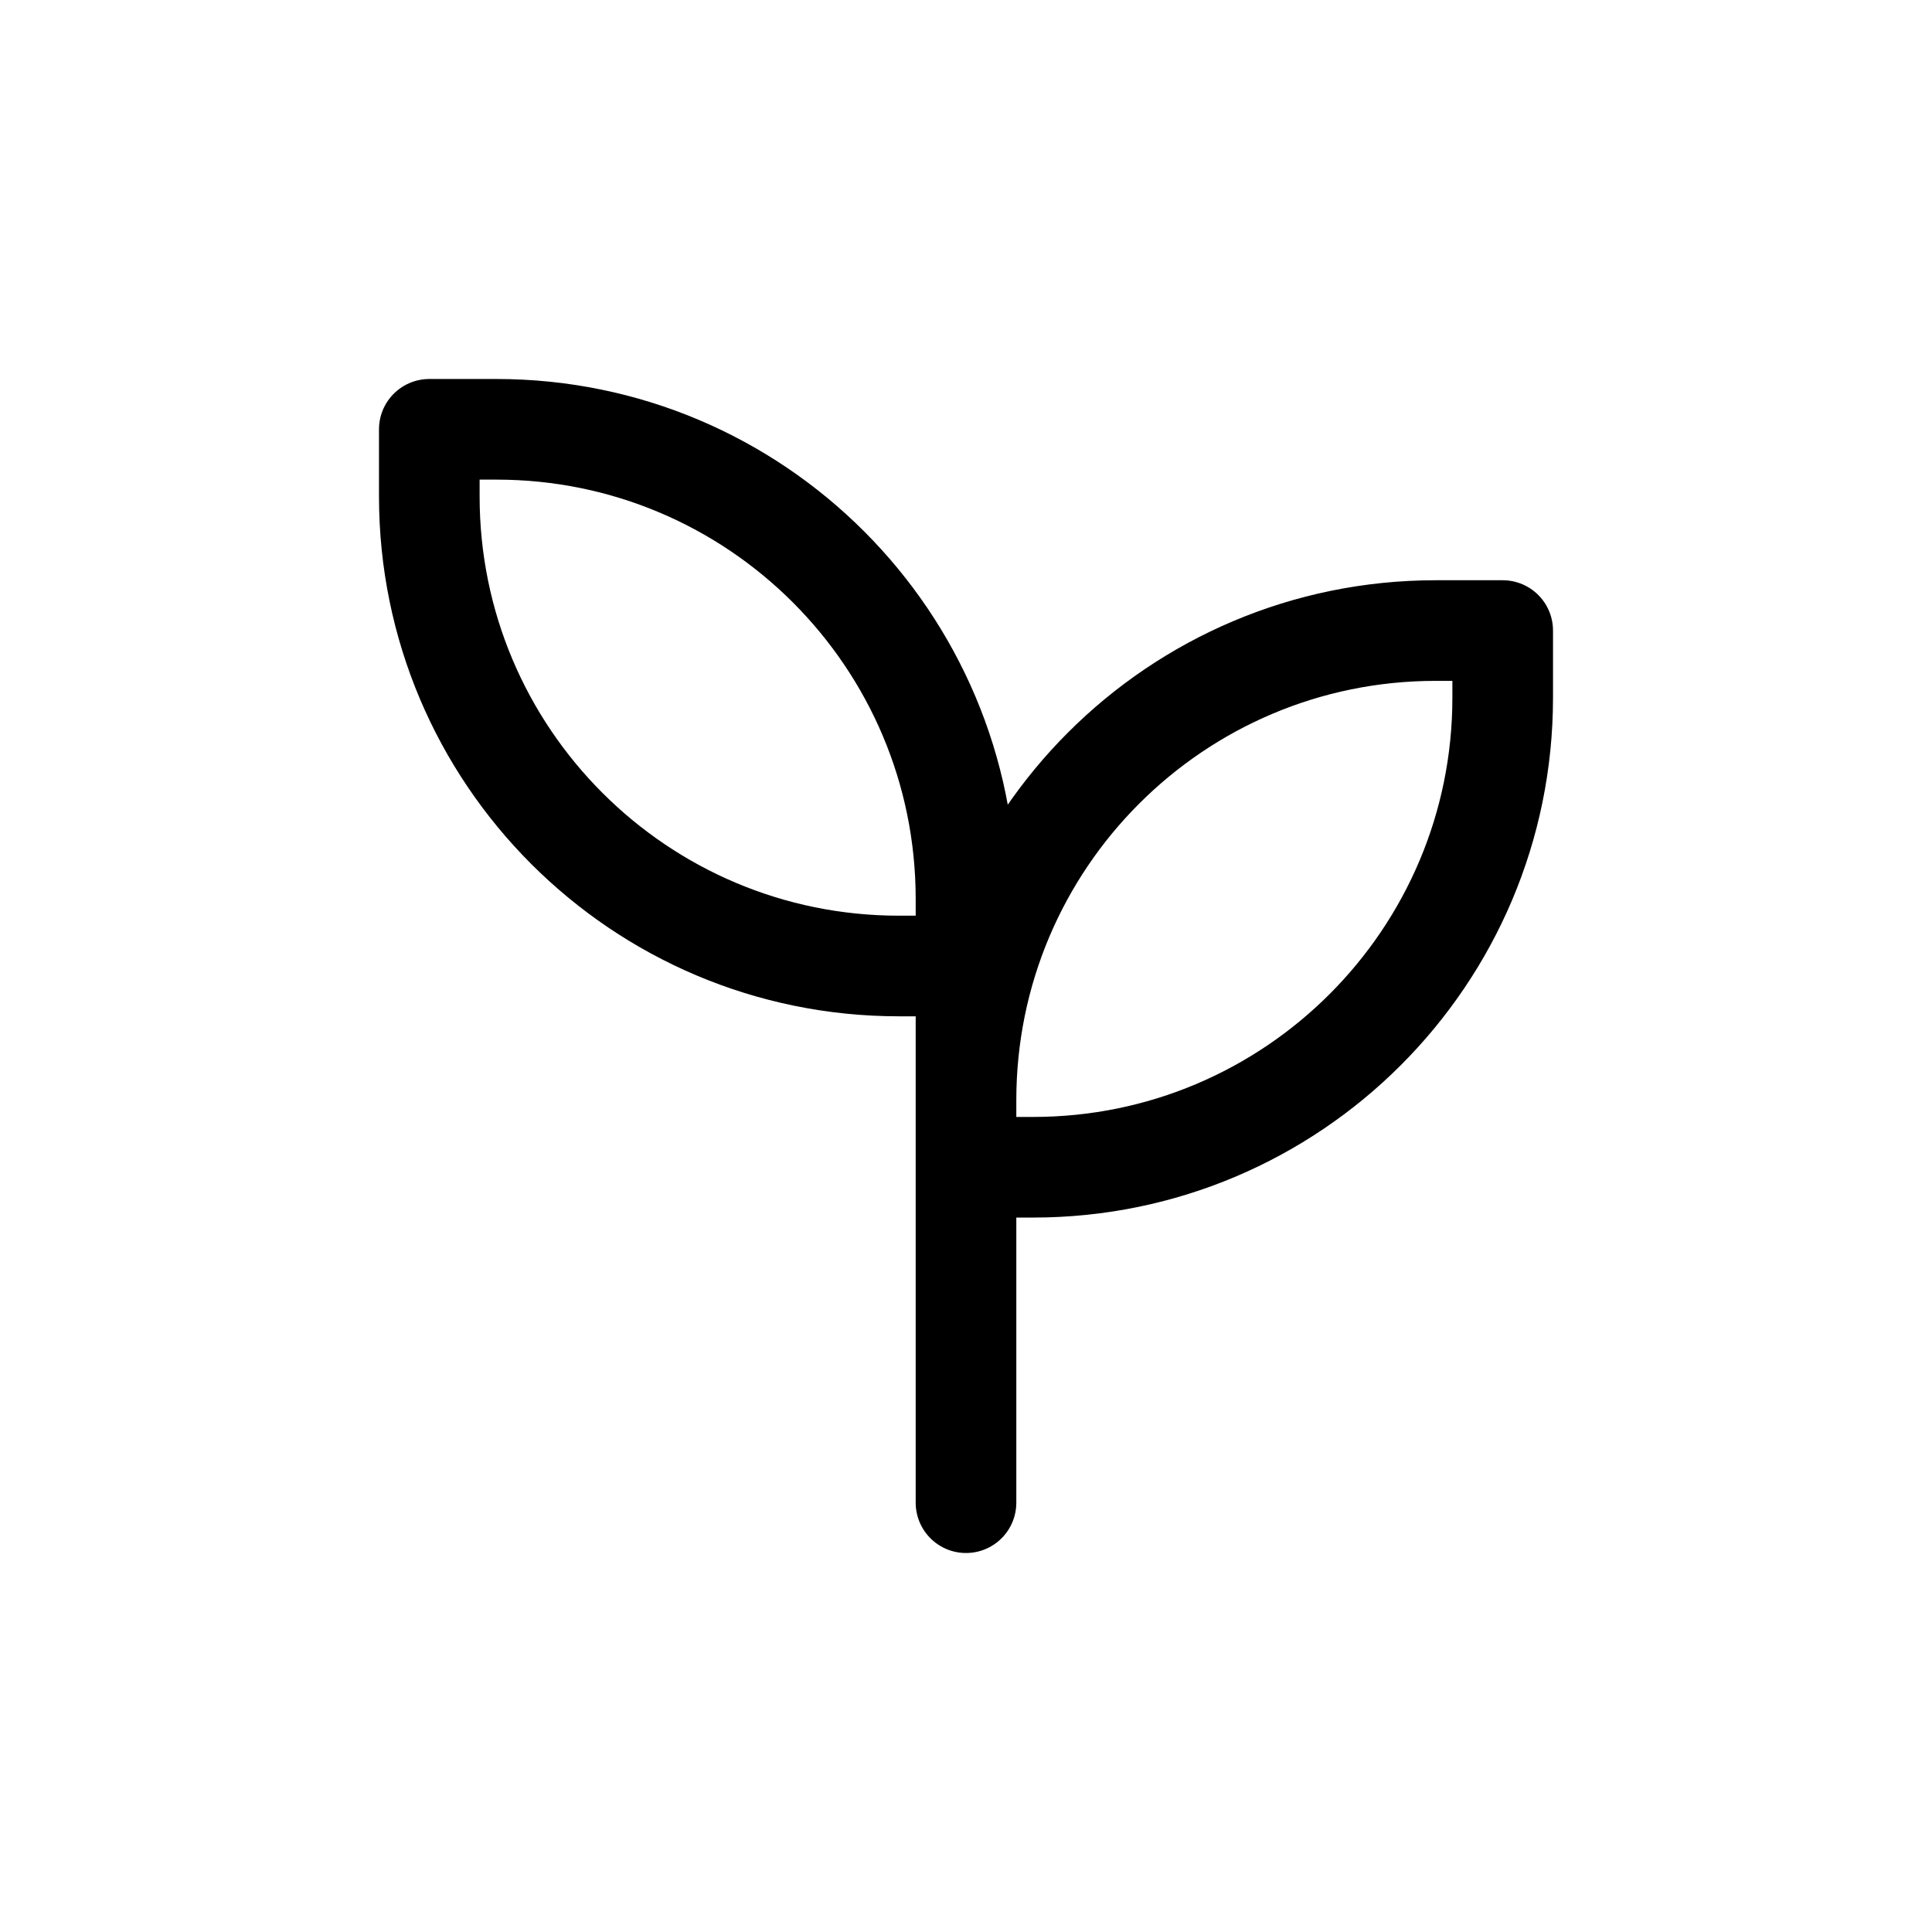
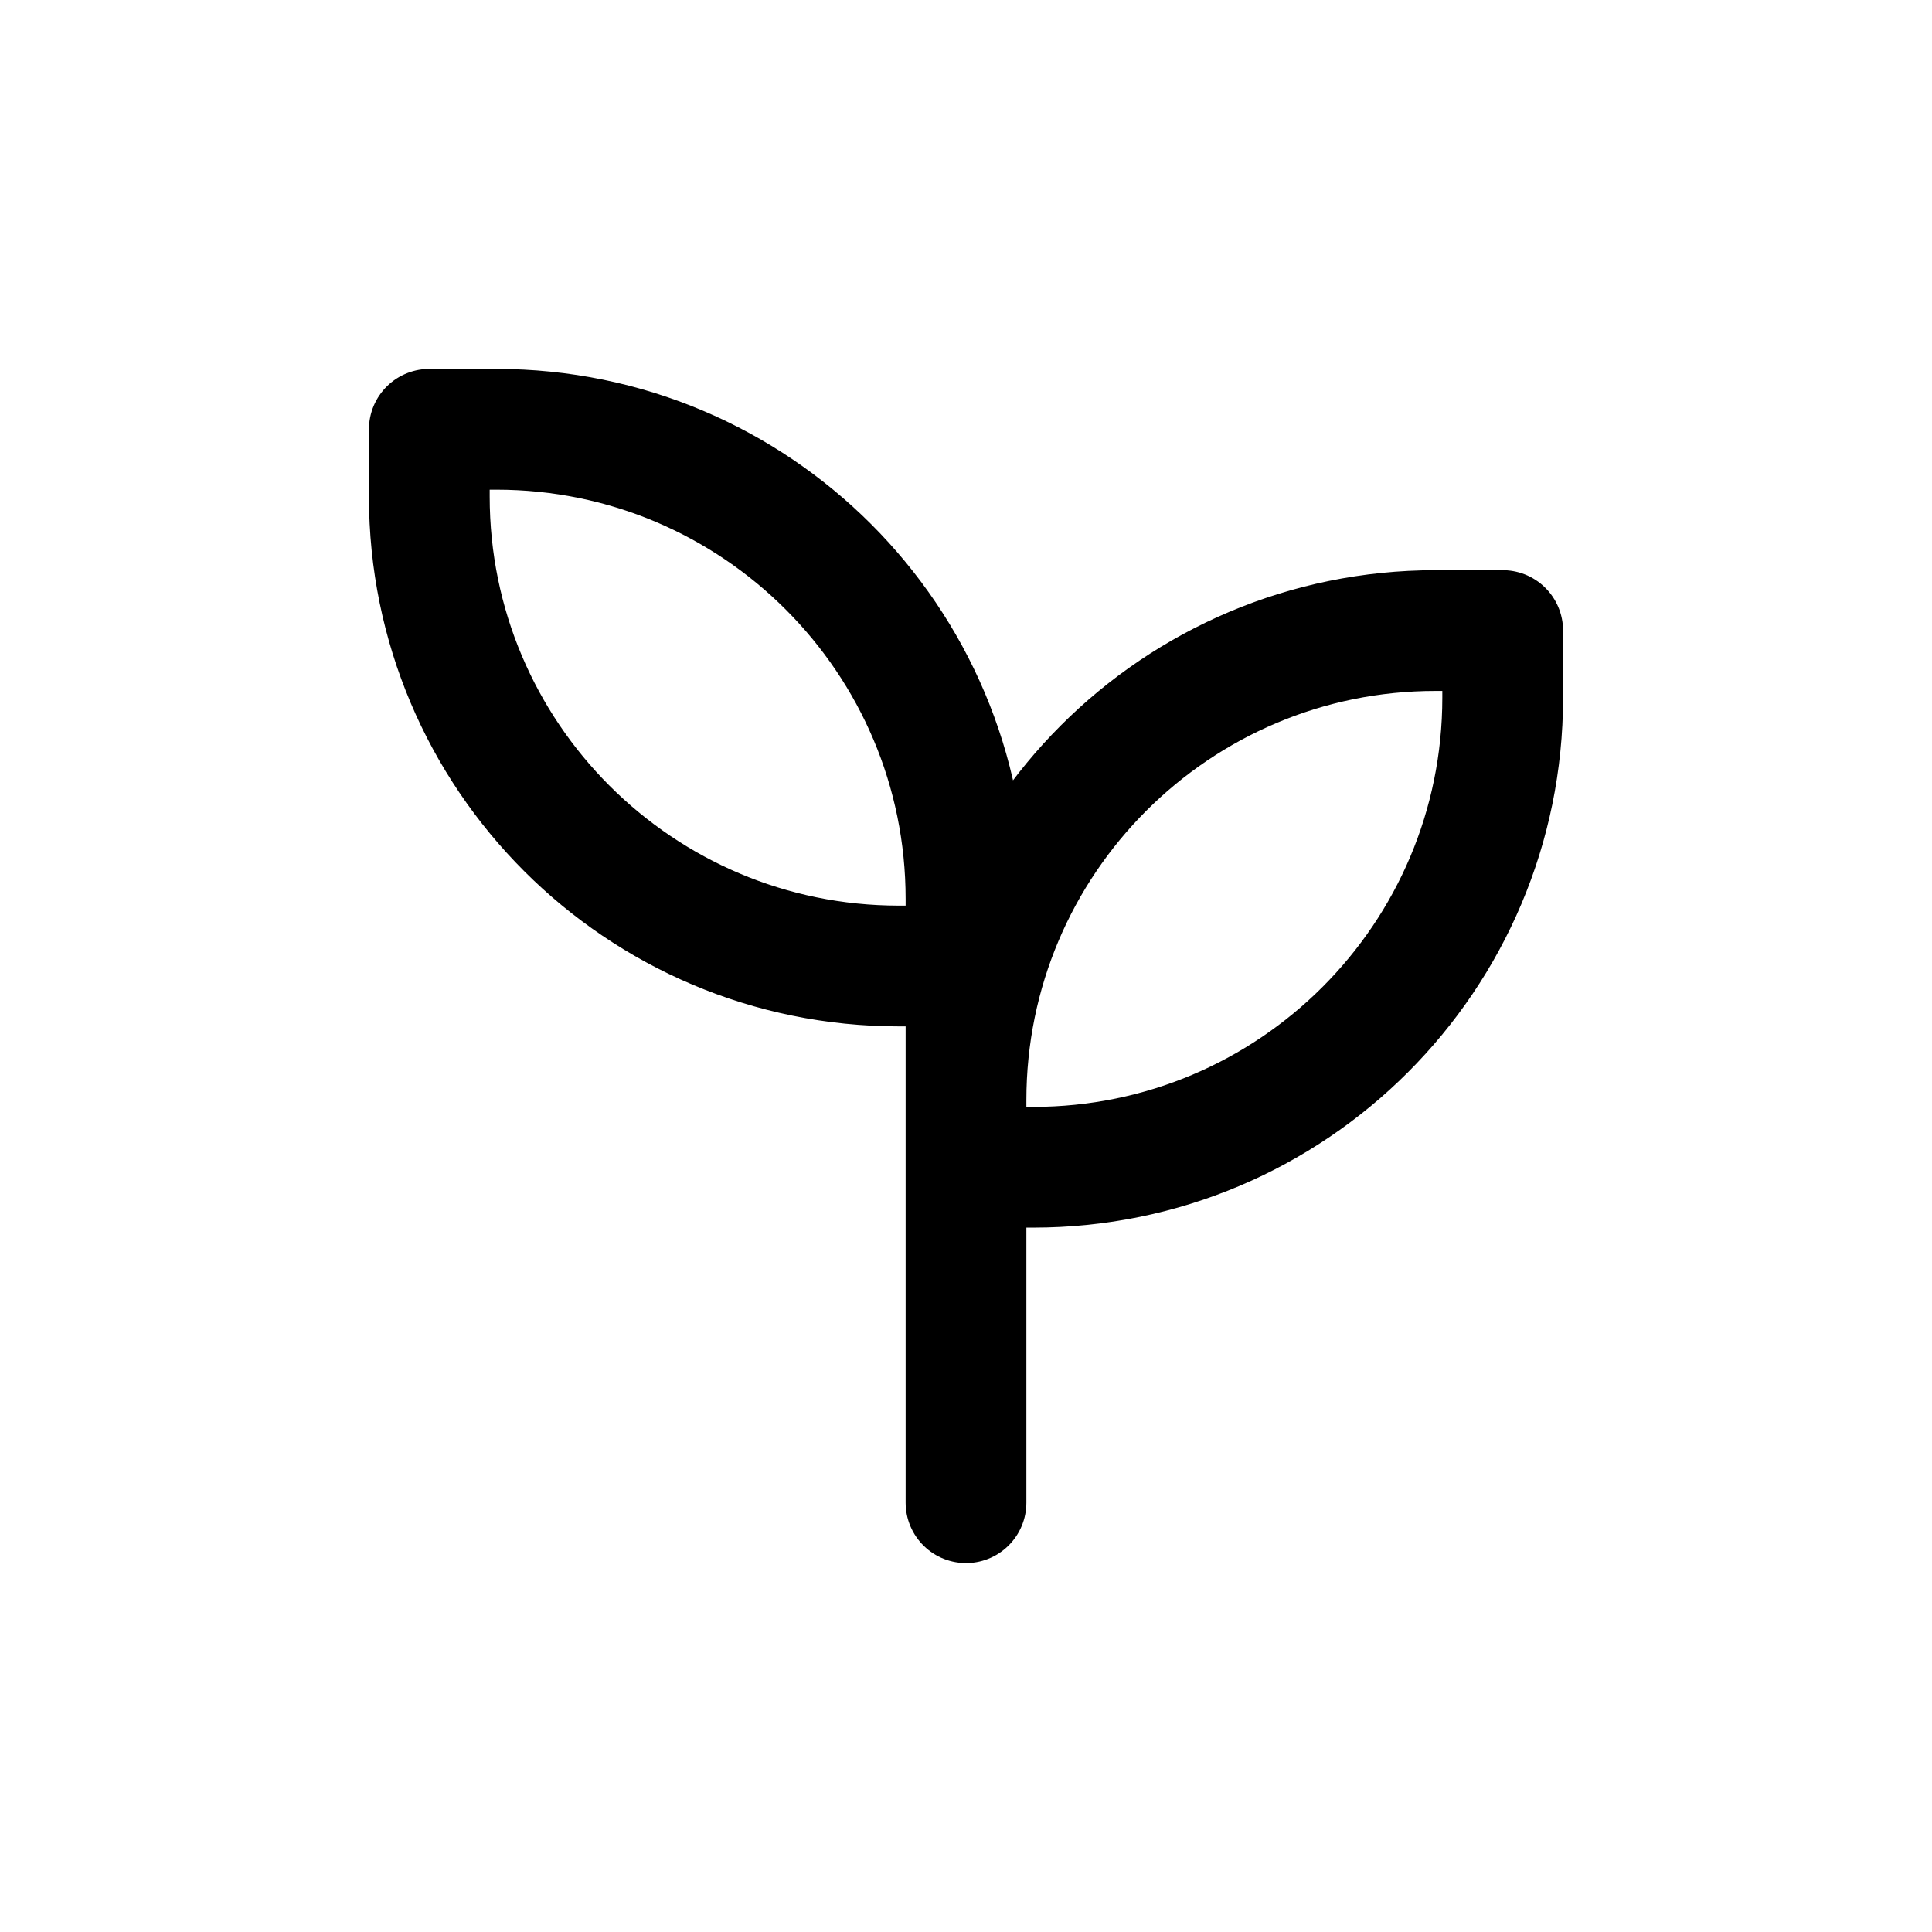
<svg xmlns="http://www.w3.org/2000/svg" width="24" height="24" viewBox="0 0 24 24" fill="none">
-   <path d="M12 12V11.167C12 7.945 9.388 5.333 6.167 5.333H5.333V6.167C5.333 9.388 7.945 12 11.167 12H12ZM12 12V13.667M12 13.667C12 10.445 14.612 7.833 17.834 7.833H18.667V8.667C18.667 11.888 16.055 14.5 12.834 14.5H12M12 13.667V14.5M12 14.5V18.667" stroke="black" stroke-width="1.25" stroke-linecap="round" stroke-linejoin="round" />
+   <path d="M12 12V11.167C12 7.945 9.388 5.333 6.167 5.333H5.333V6.167C5.333 9.388 7.945 12 11.167 12H12ZM12 12V13.667M12 13.667C12 10.445 14.612 7.833 17.834 7.833H18.667V8.667C18.667 11.888 16.055 14.5 12.834 14.5H12M12 13.667V14.5M12 14.5V18.667" stroke="black" stroke-width="1.5" stroke-linecap="round" stroke-linejoin="round" />
</svg>
